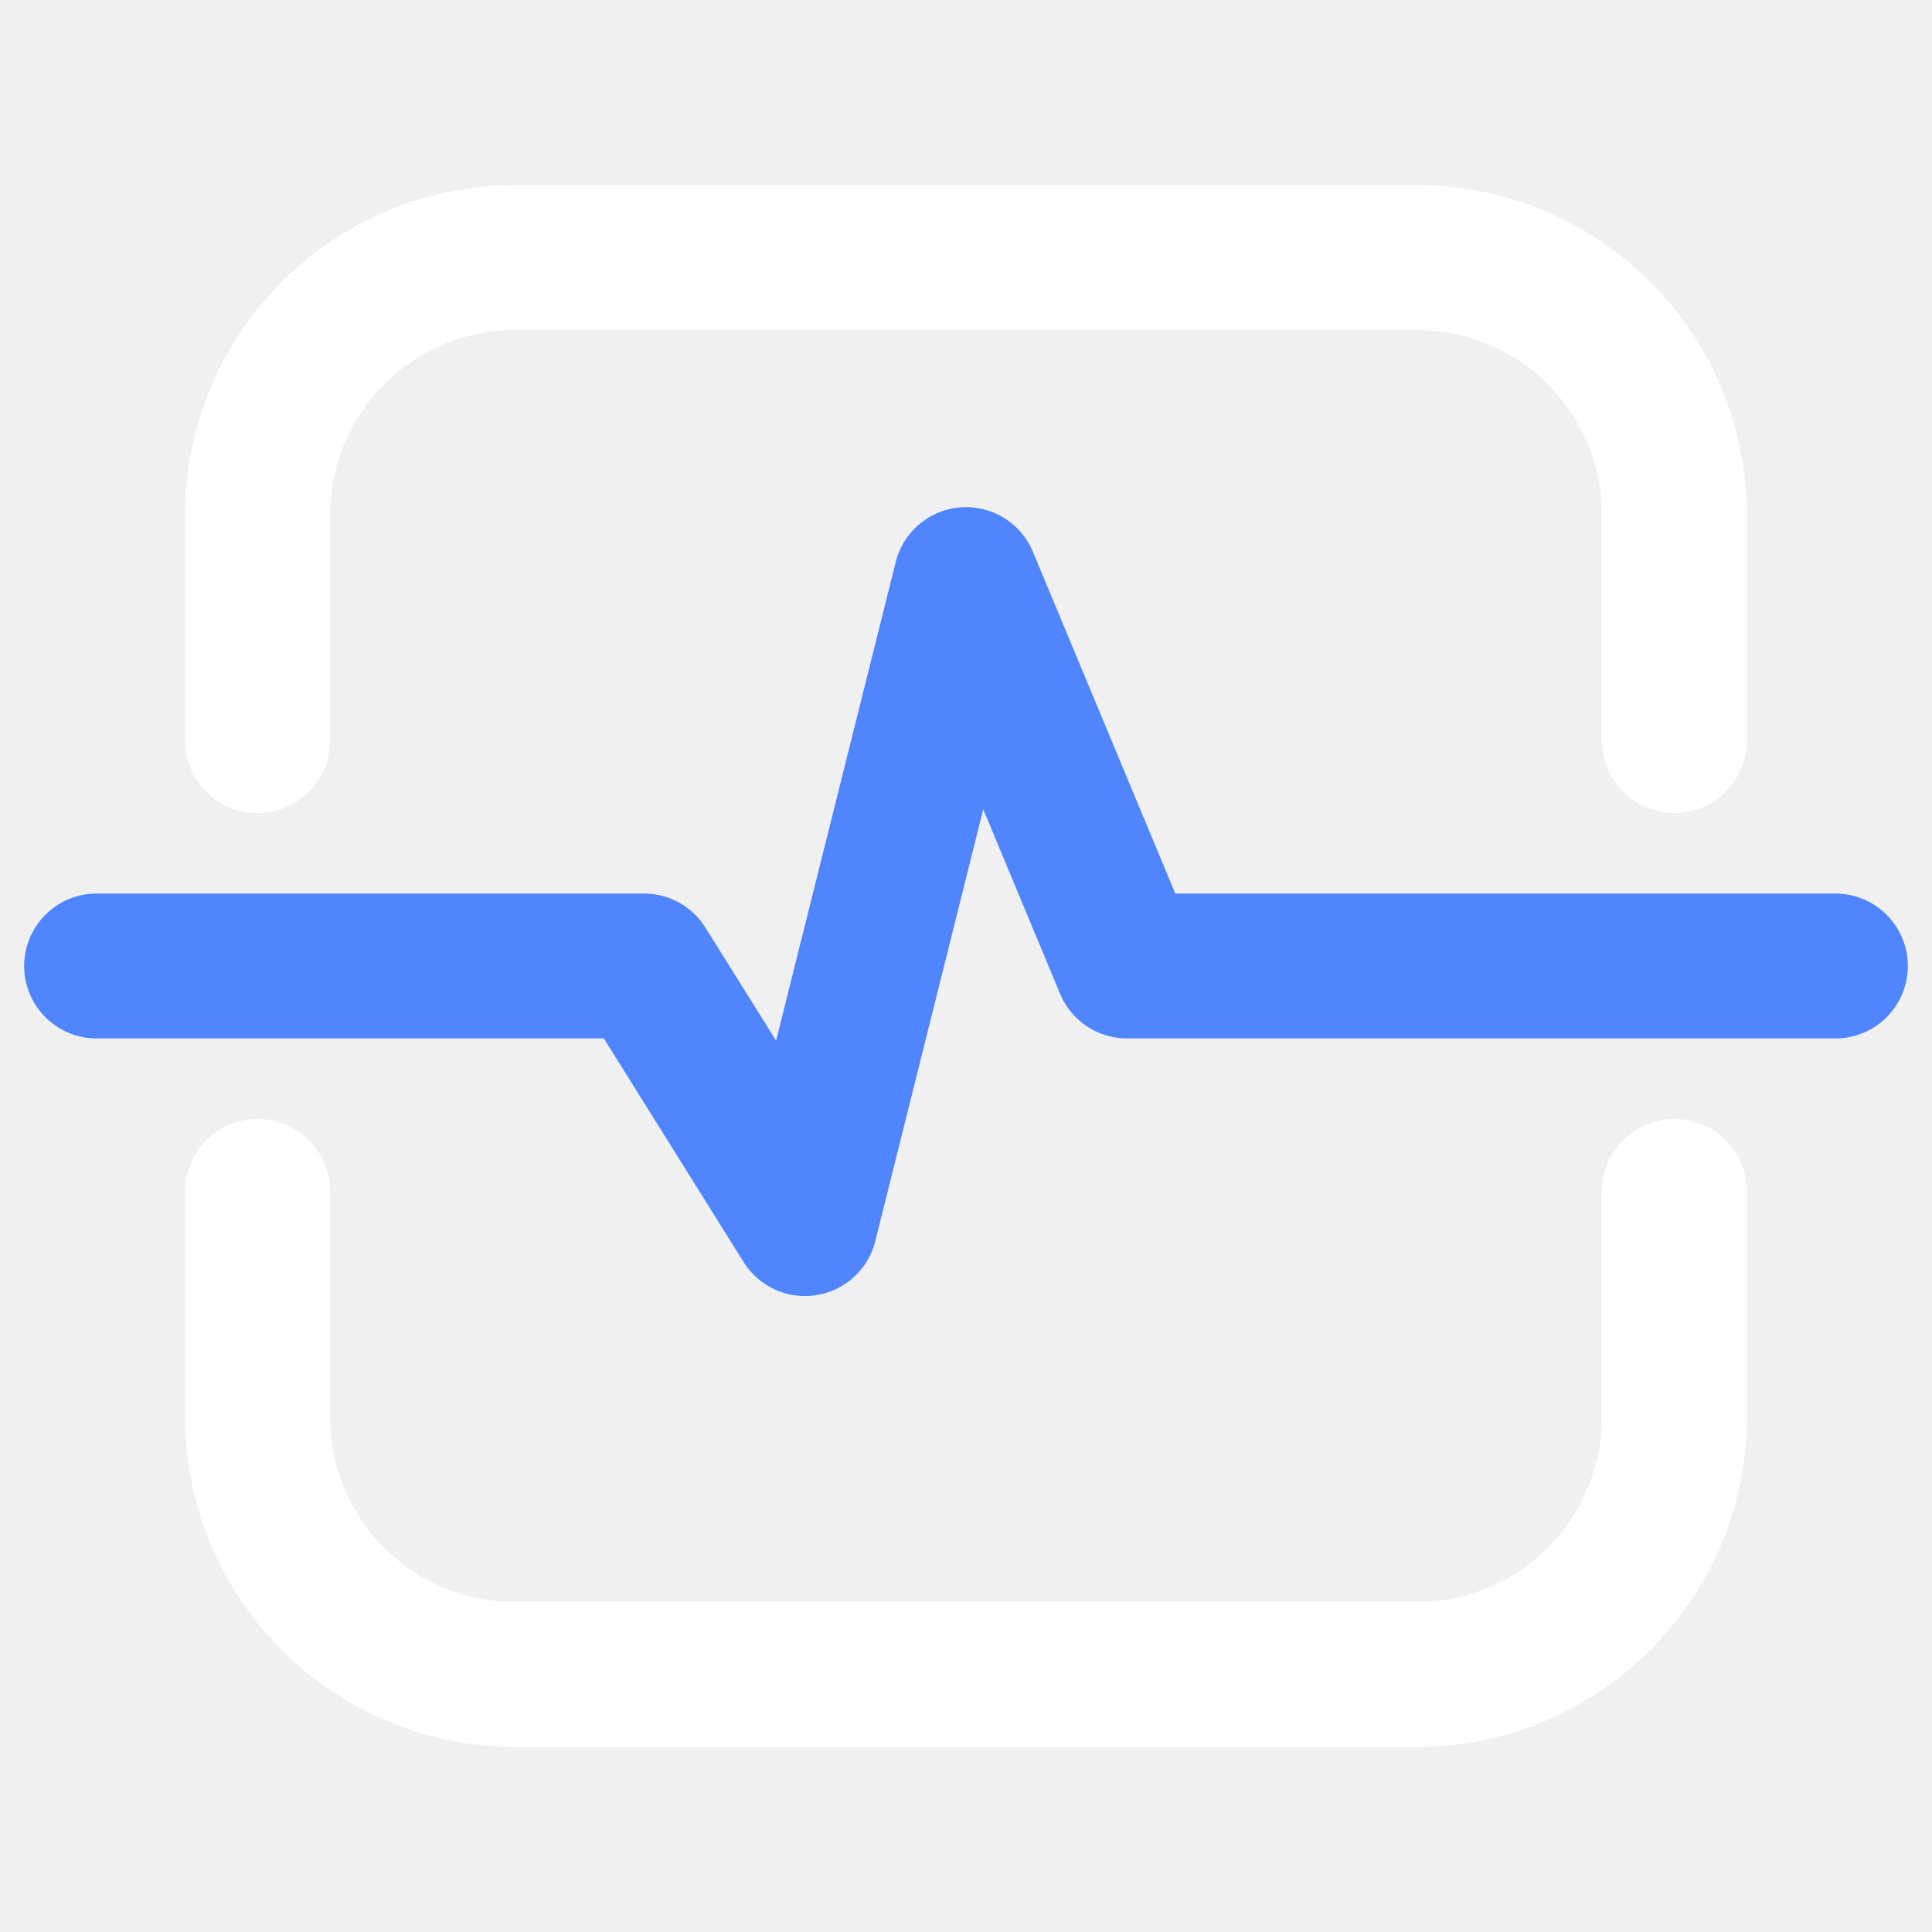
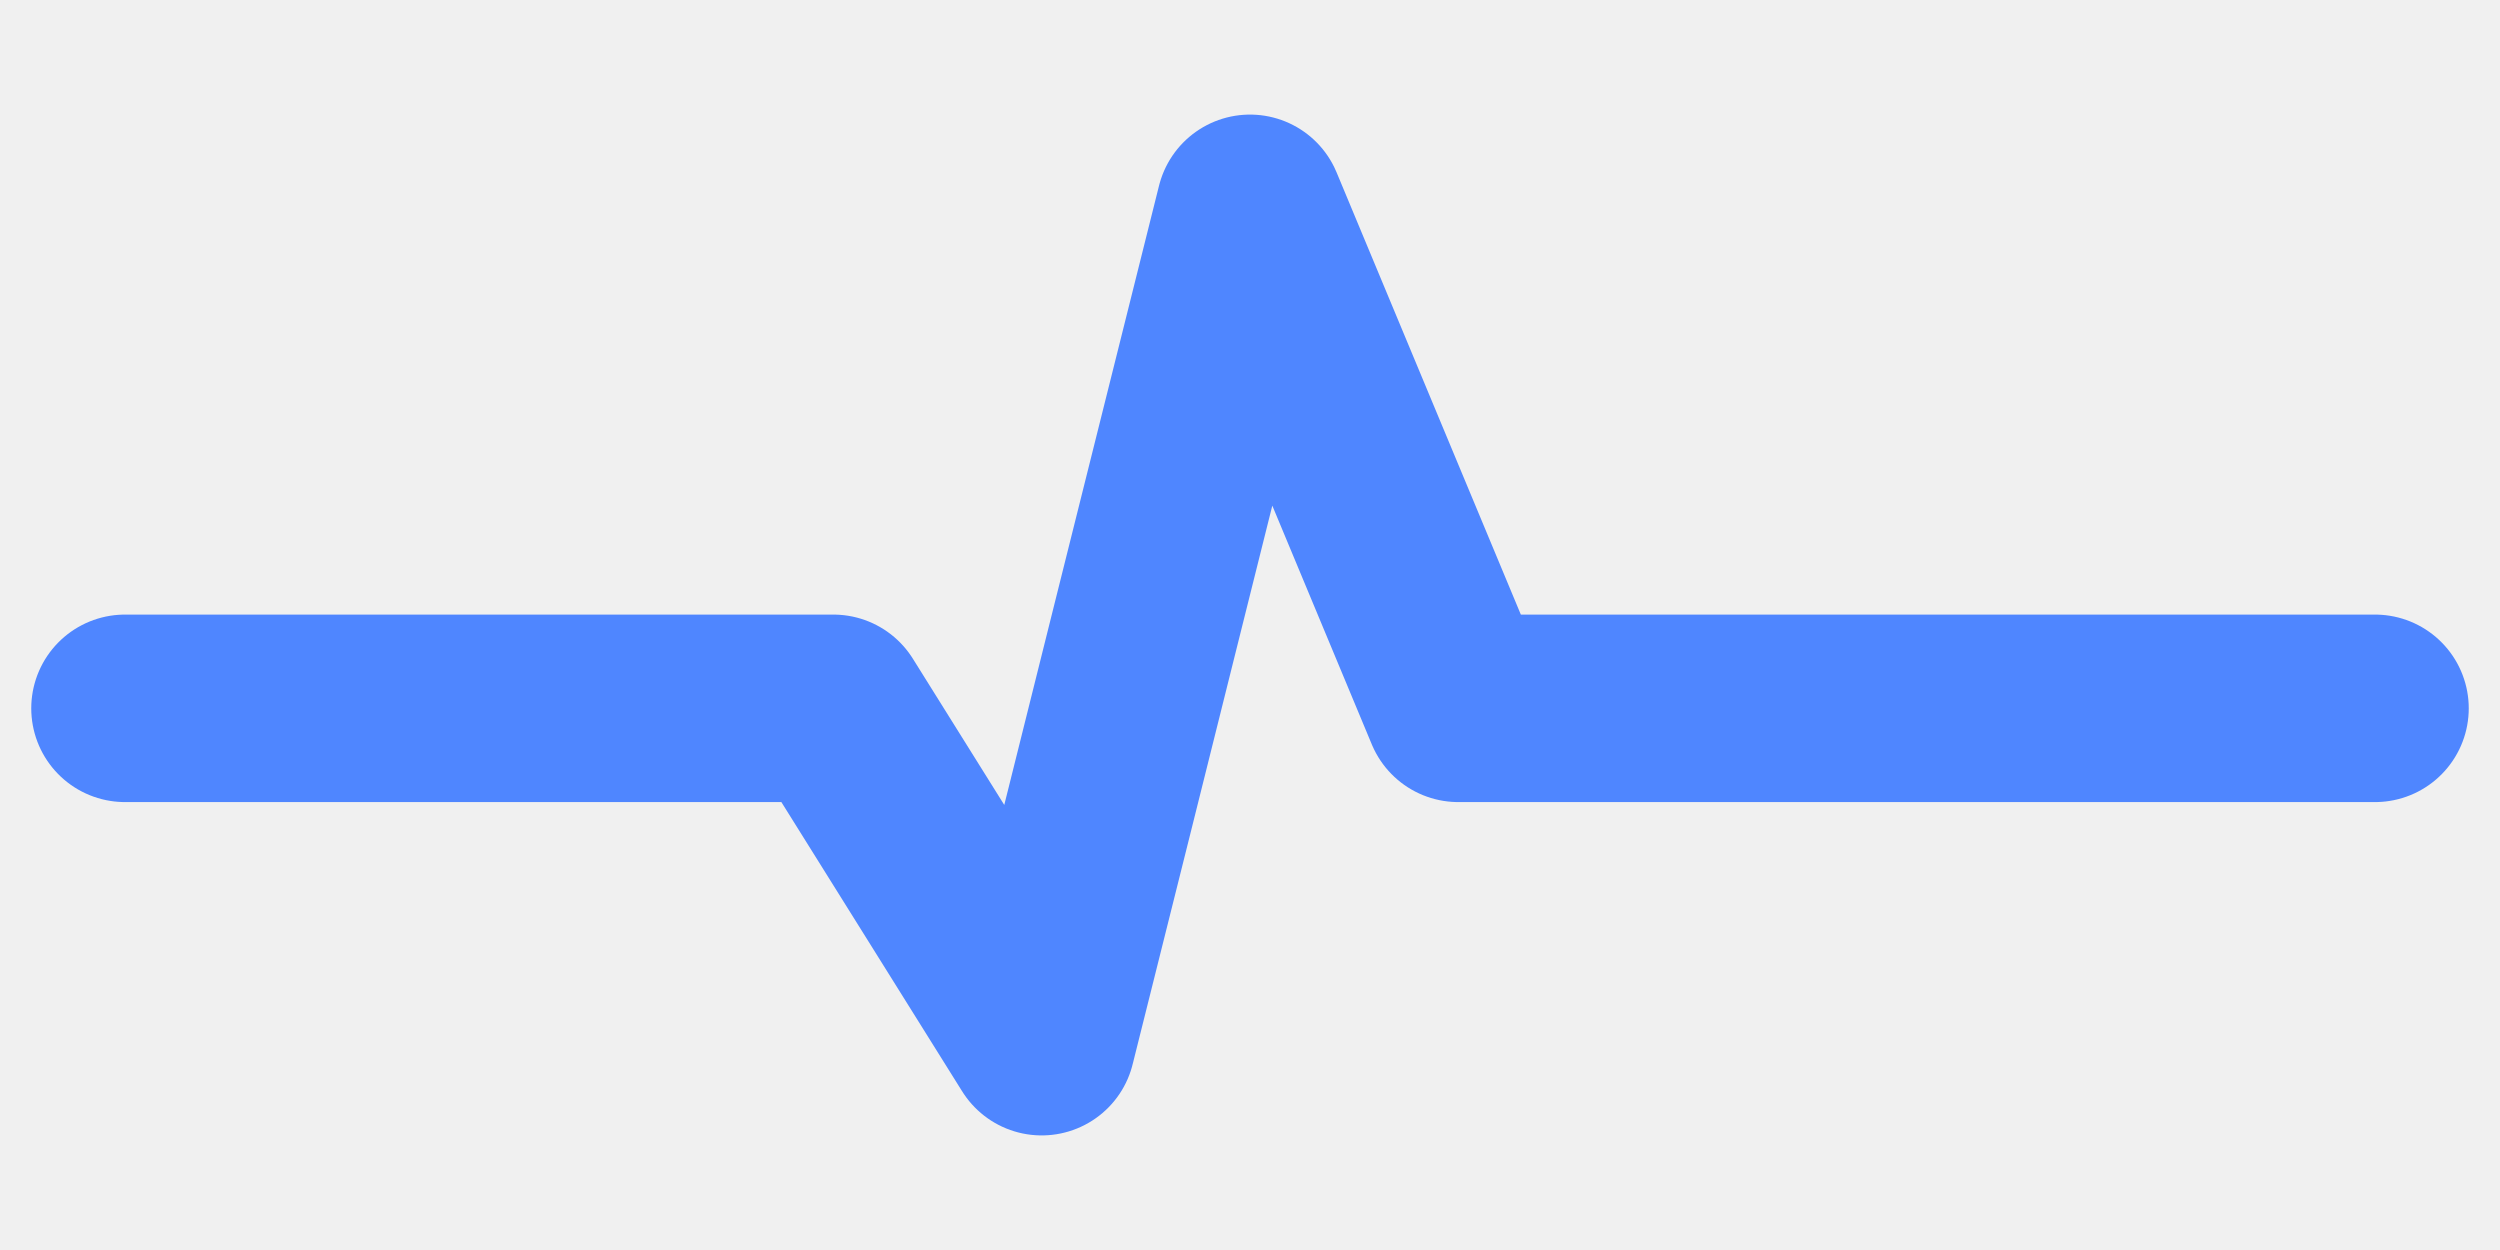
- <svg xmlns="http://www.w3.org/2000/svg" width="120" height="120" viewBox="0 0 120 120" role="img" aria-label="plugin-auditor logo">
-   <g fill="none" stroke-width="9" stroke-linecap="round" stroke-linejoin="round">
-     <path class="f" d="M16 74 L16 88 A16 16 0 0 0 32 104 L88 104 A16 16 0 0 0 104 88 L104 74" stroke="#ffffff" />
-     <path class="f" d="M104 46 L104 32 A16 16 0 0 0 88 16 L32 16 A16 16 0 0 0 16 32 L16 46" stroke="#ffffff" />
-     <path class="l" d="M6 60 L40 60 L50 76 L60 36 L70 60 L114 60" stroke="#4f86ff" />
-   </g>
+ <svg xmlns="http://www.w3.org/2000/svg" width="120" height="60" viewBox="0 26 120 60" role="img" aria-label="plugin-auditor logo">
+   <path d="M6 60L40 60L50 76L52.82 64.73L54.91 56.36L60 36L70 60L114 60" fill="none" stroke="#4f86ff" stroke-width="9" stroke-linecap="round" stroke-linejoin="round" />
</svg>
